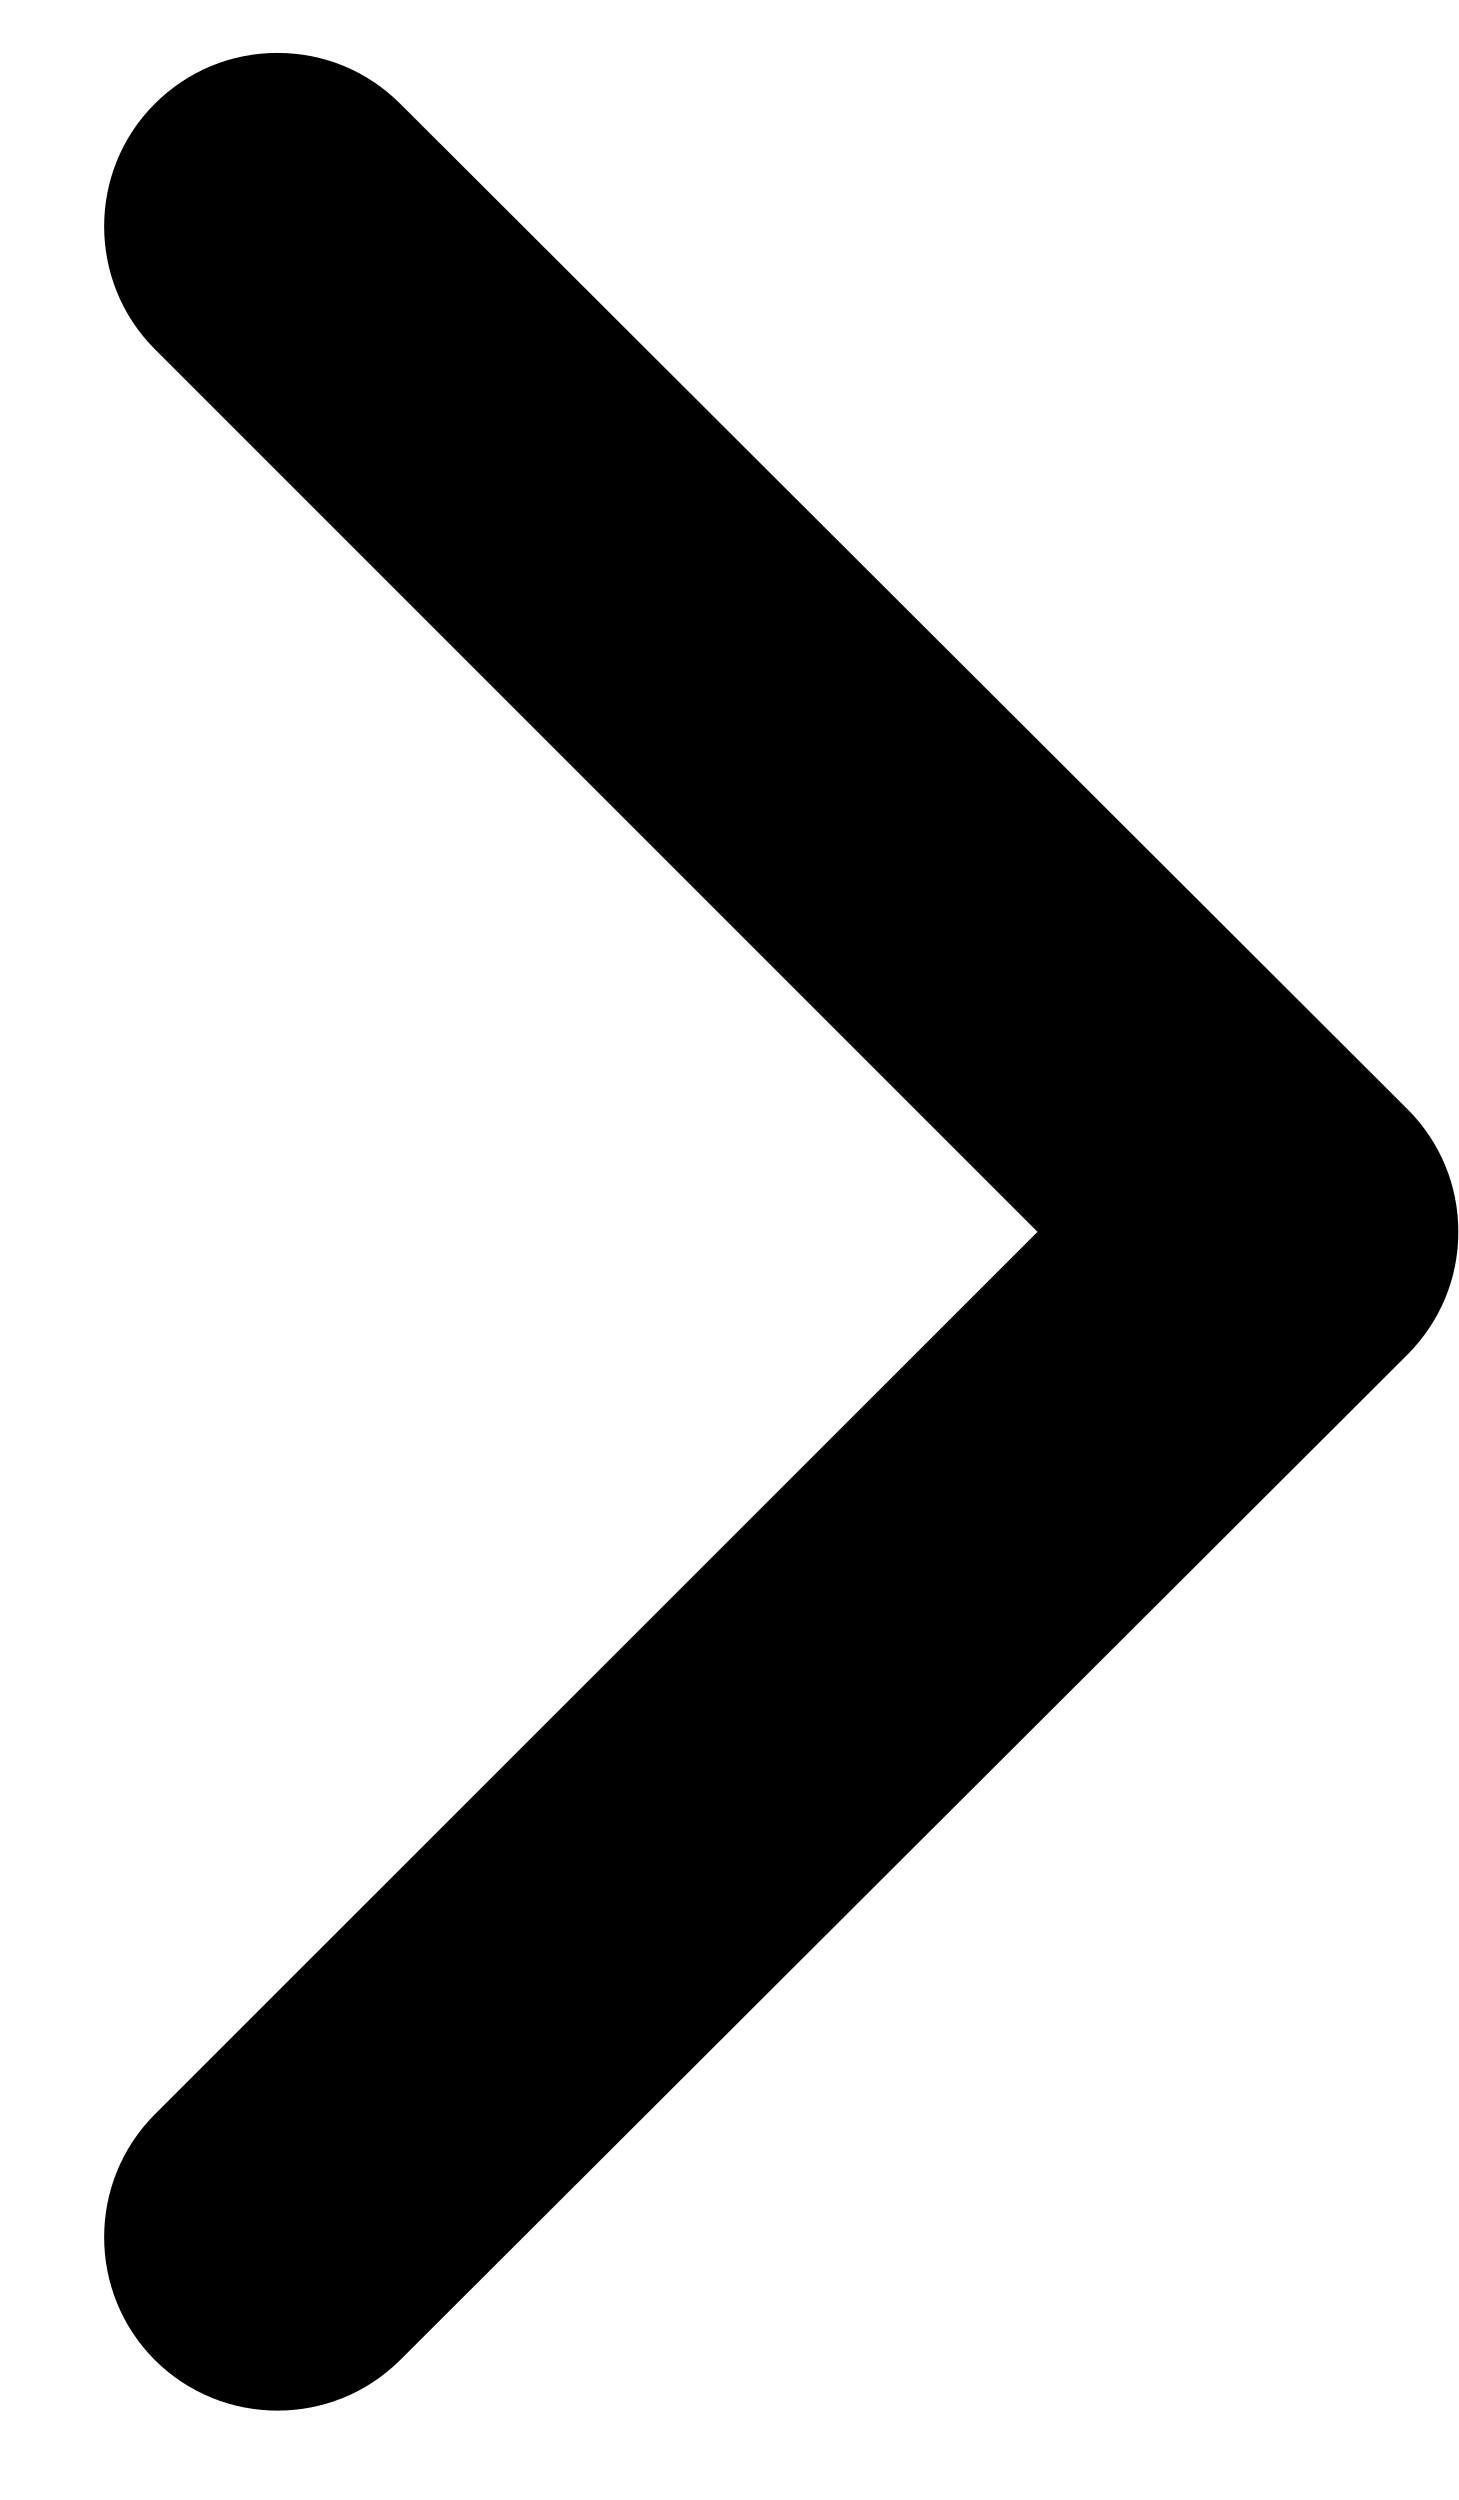
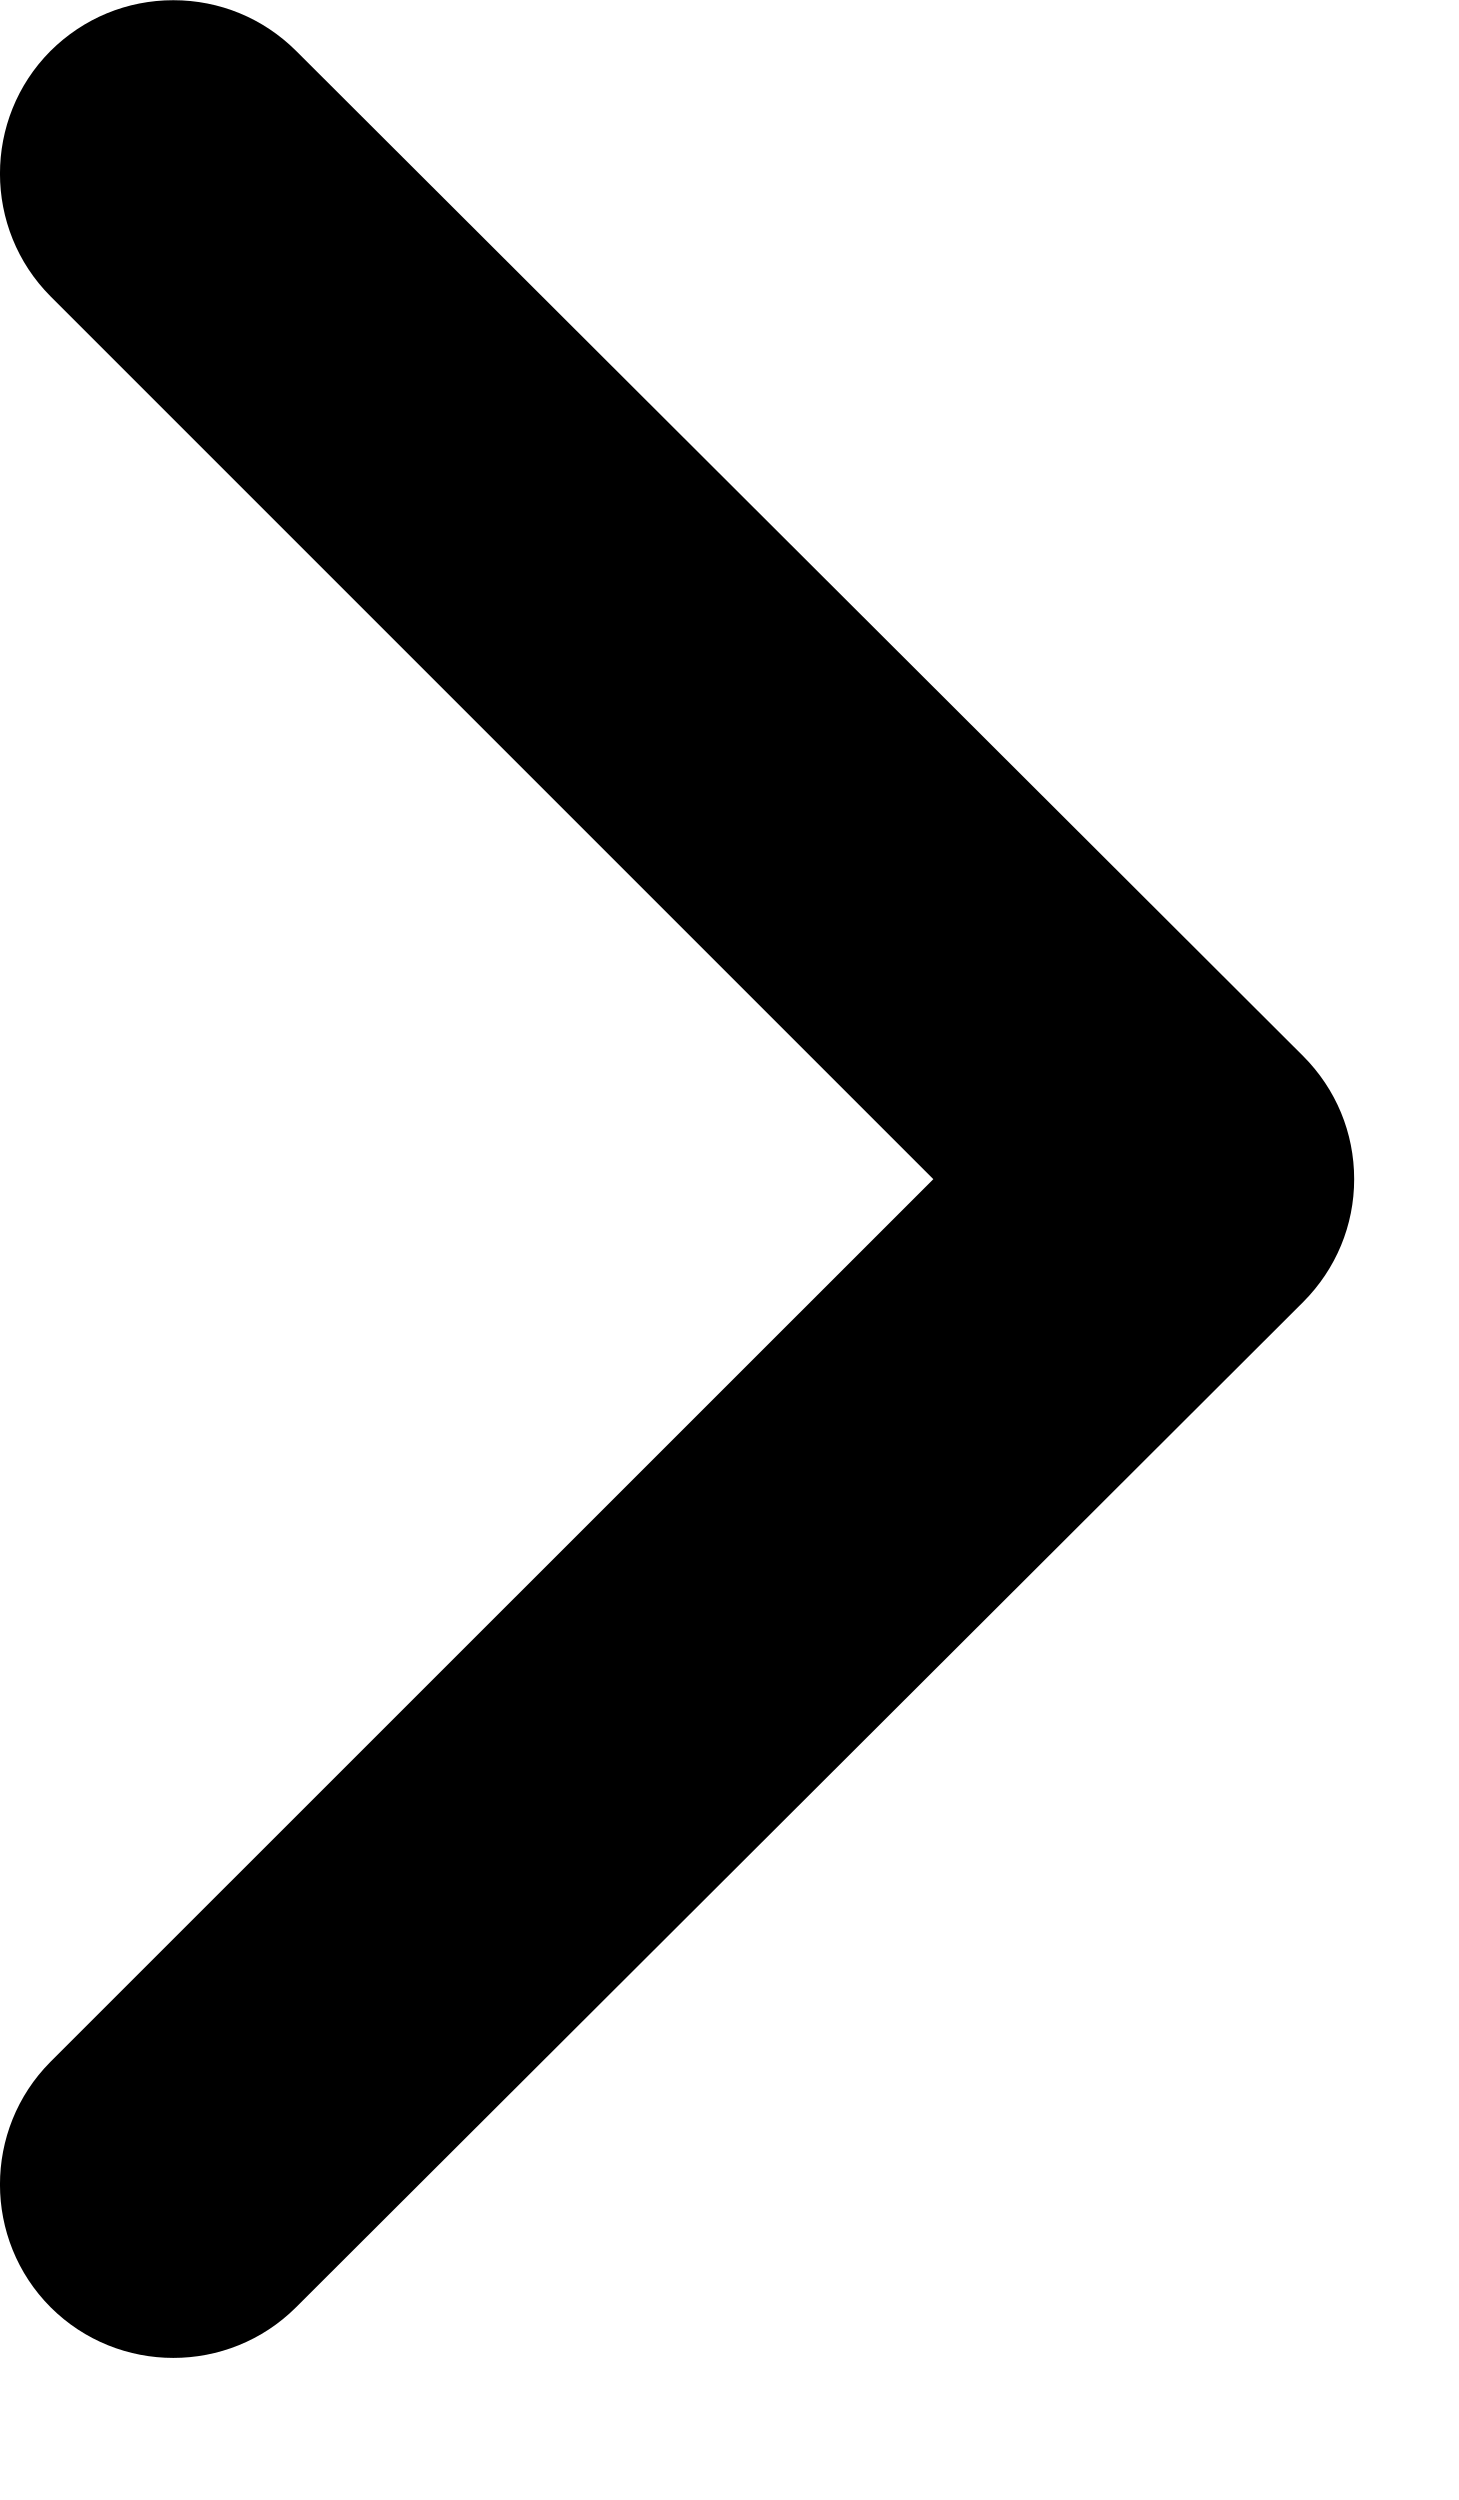
<svg xmlns="http://www.w3.org/2000/svg" width="7" height="12" viewBox="0 0 7 12">
-   <path fill="#000000" fill-rule="evenodd" d="M2.52,5.913 L6.758,1.676 C7.081,1.351 7.081,0.823 6.757,0.498 C6.432,0.174 5.904,0.174 5.579,0.498 L0.744,5.324 C0.587,5.482 0.5,5.69 0.5,5.913 C0.5,6.136 0.587,6.345 0.744,6.502 L5.579,11.328 L5.579,11.328 C5.737,11.486 5.946,11.572 6.168,11.572 C6.39,11.572 6.599,11.486 6.758,11.327 C7.081,11.003 7.081,10.475 6.757,10.15 L2.52,5.913 Z" transform="rotate(180 3.75 5.913)" />
+   <path fill="#000000" fill-rule="evenodd" d="M2.02,5.658 L6.258,1.421 C6.581,1.096 6.581,0.568 6.257,0.243 C5.932,-0.081 5.404,-0.081 5.079,0.243 L0.244,5.069 C0.087,5.227 8.8817842e-16,5.436 8.8817842e-16,5.658 C8.8817842e-16,5.881 0.087,6.09 0.244,6.248 L5.079,11.074 L5.079,11.074 C5.237,11.231 5.446,11.317 5.668,11.317 C5.89,11.317 6.099,11.231 6.258,11.073 C6.581,10.748 6.581,10.22 6.257,9.895 L2.02,5.658 Z" transform="rotate(180 3.25 5.659)" />
</svg>
